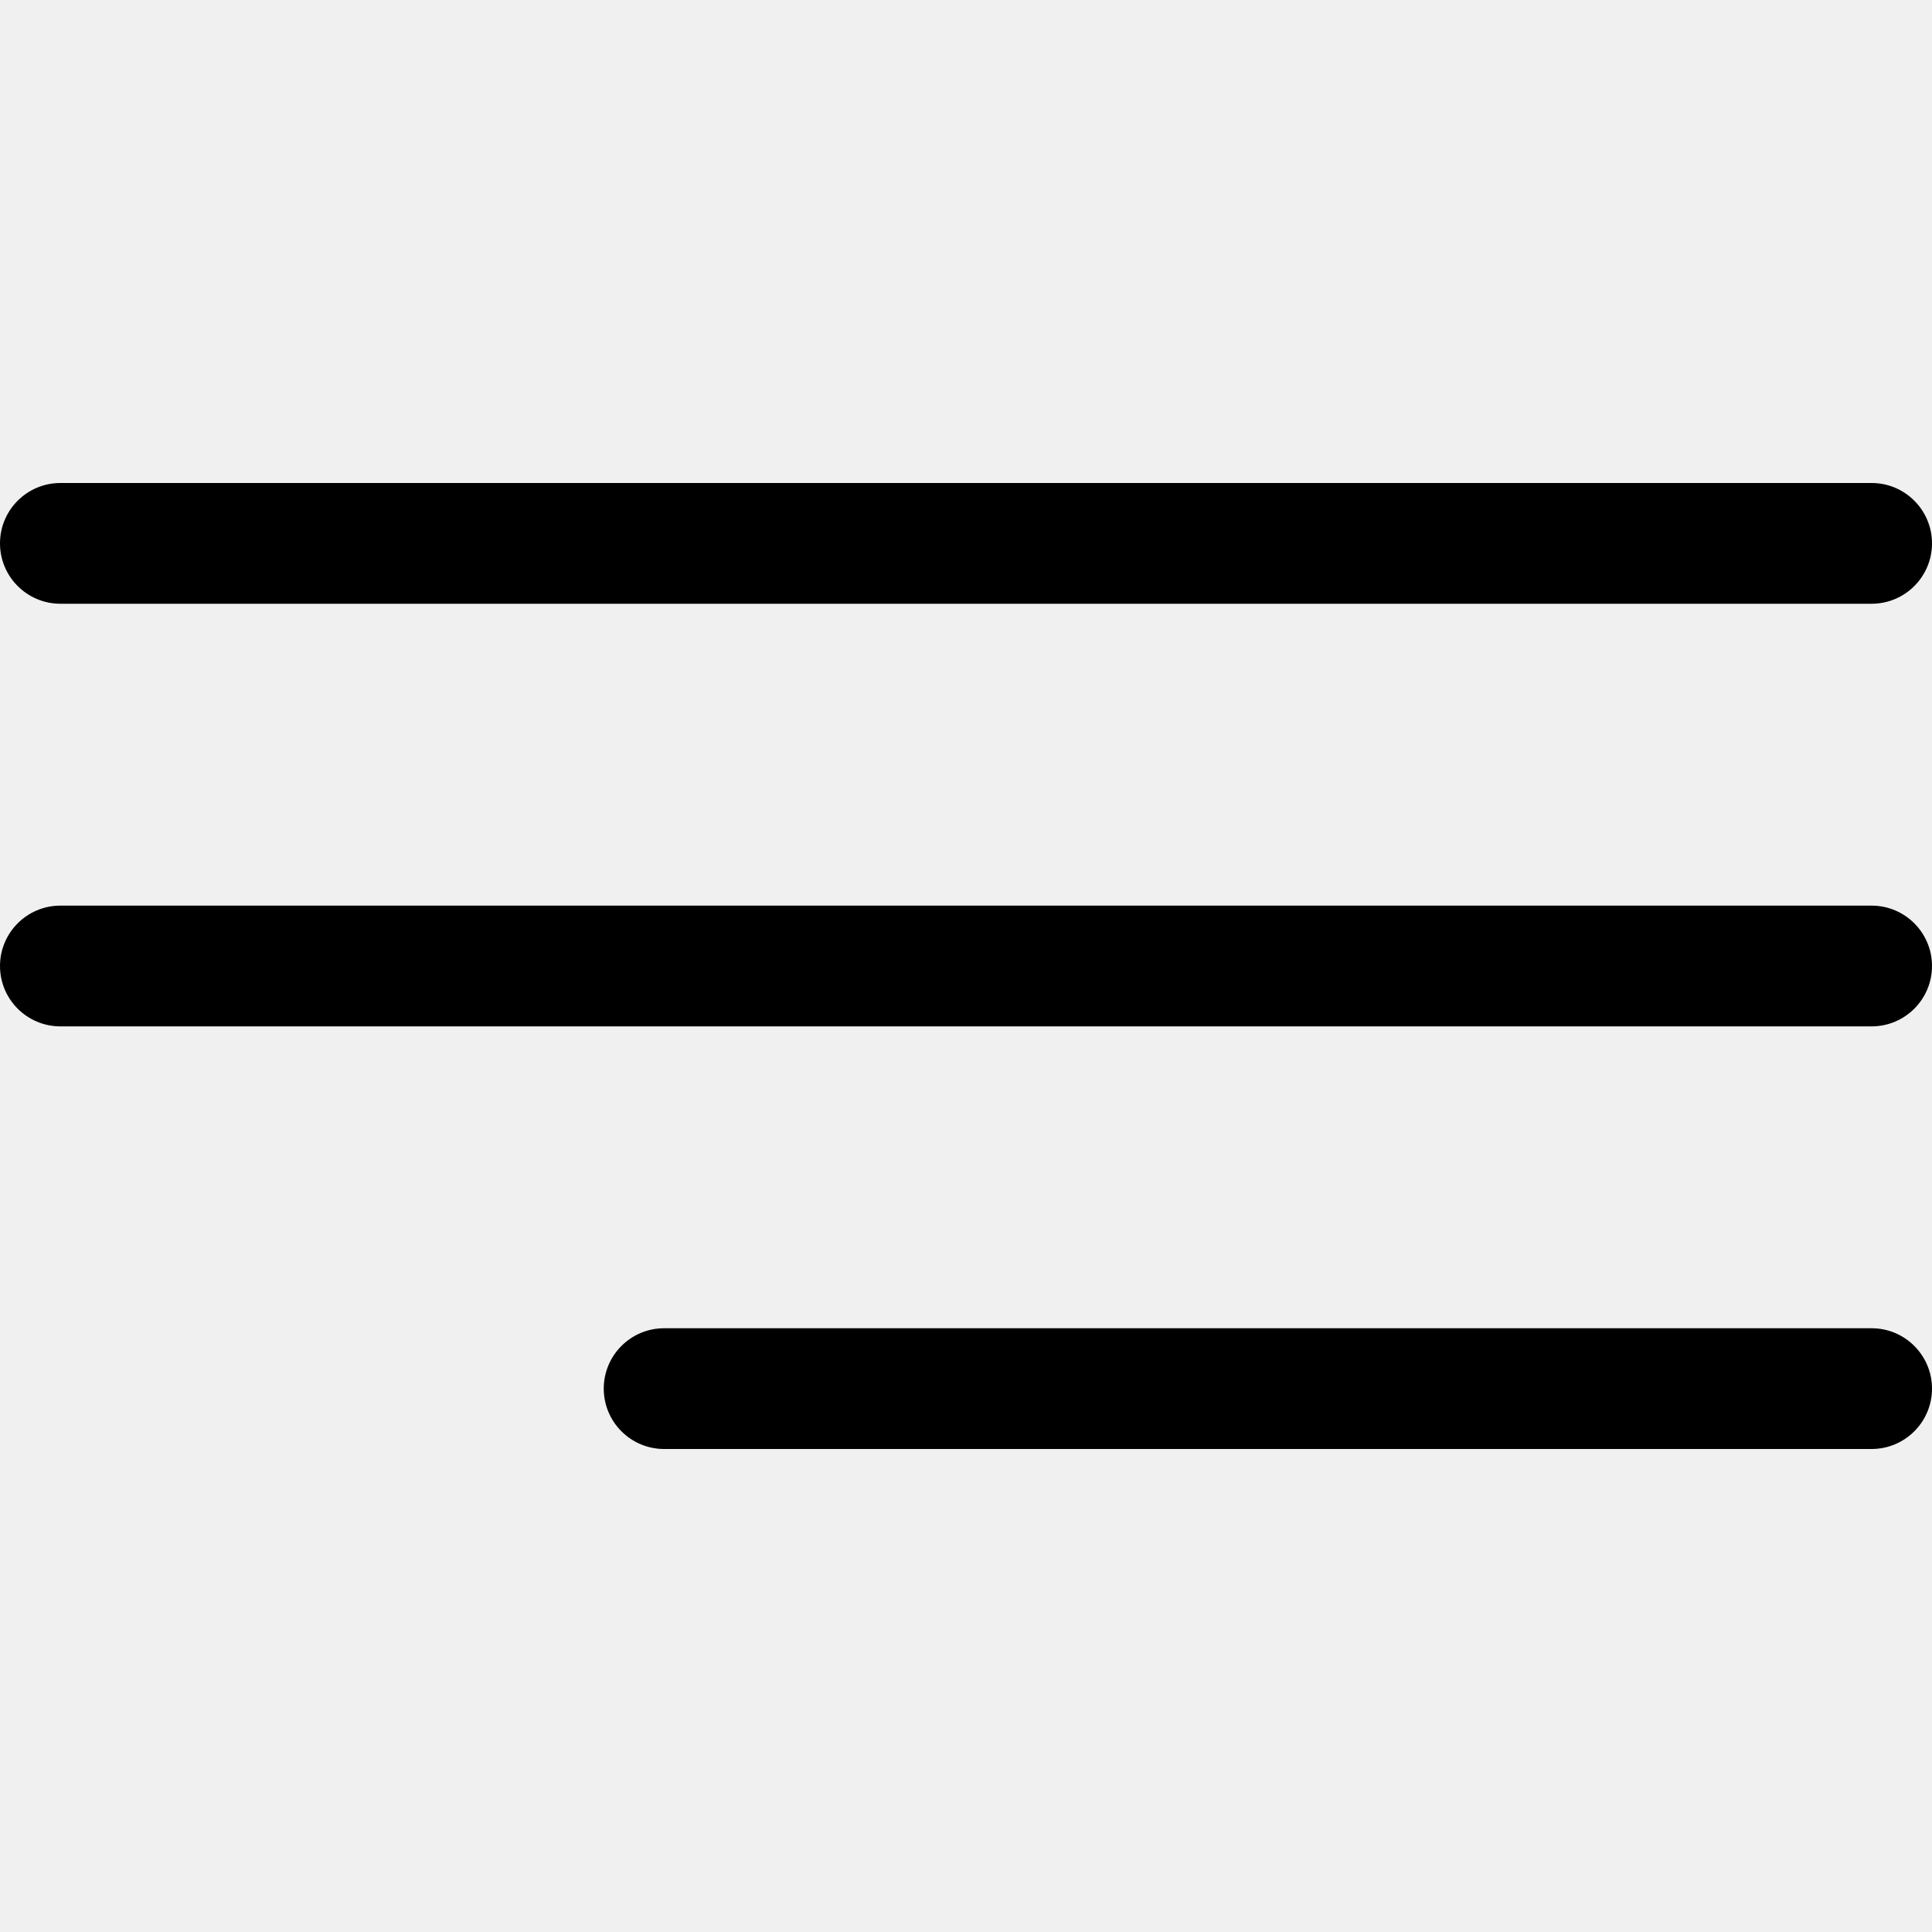
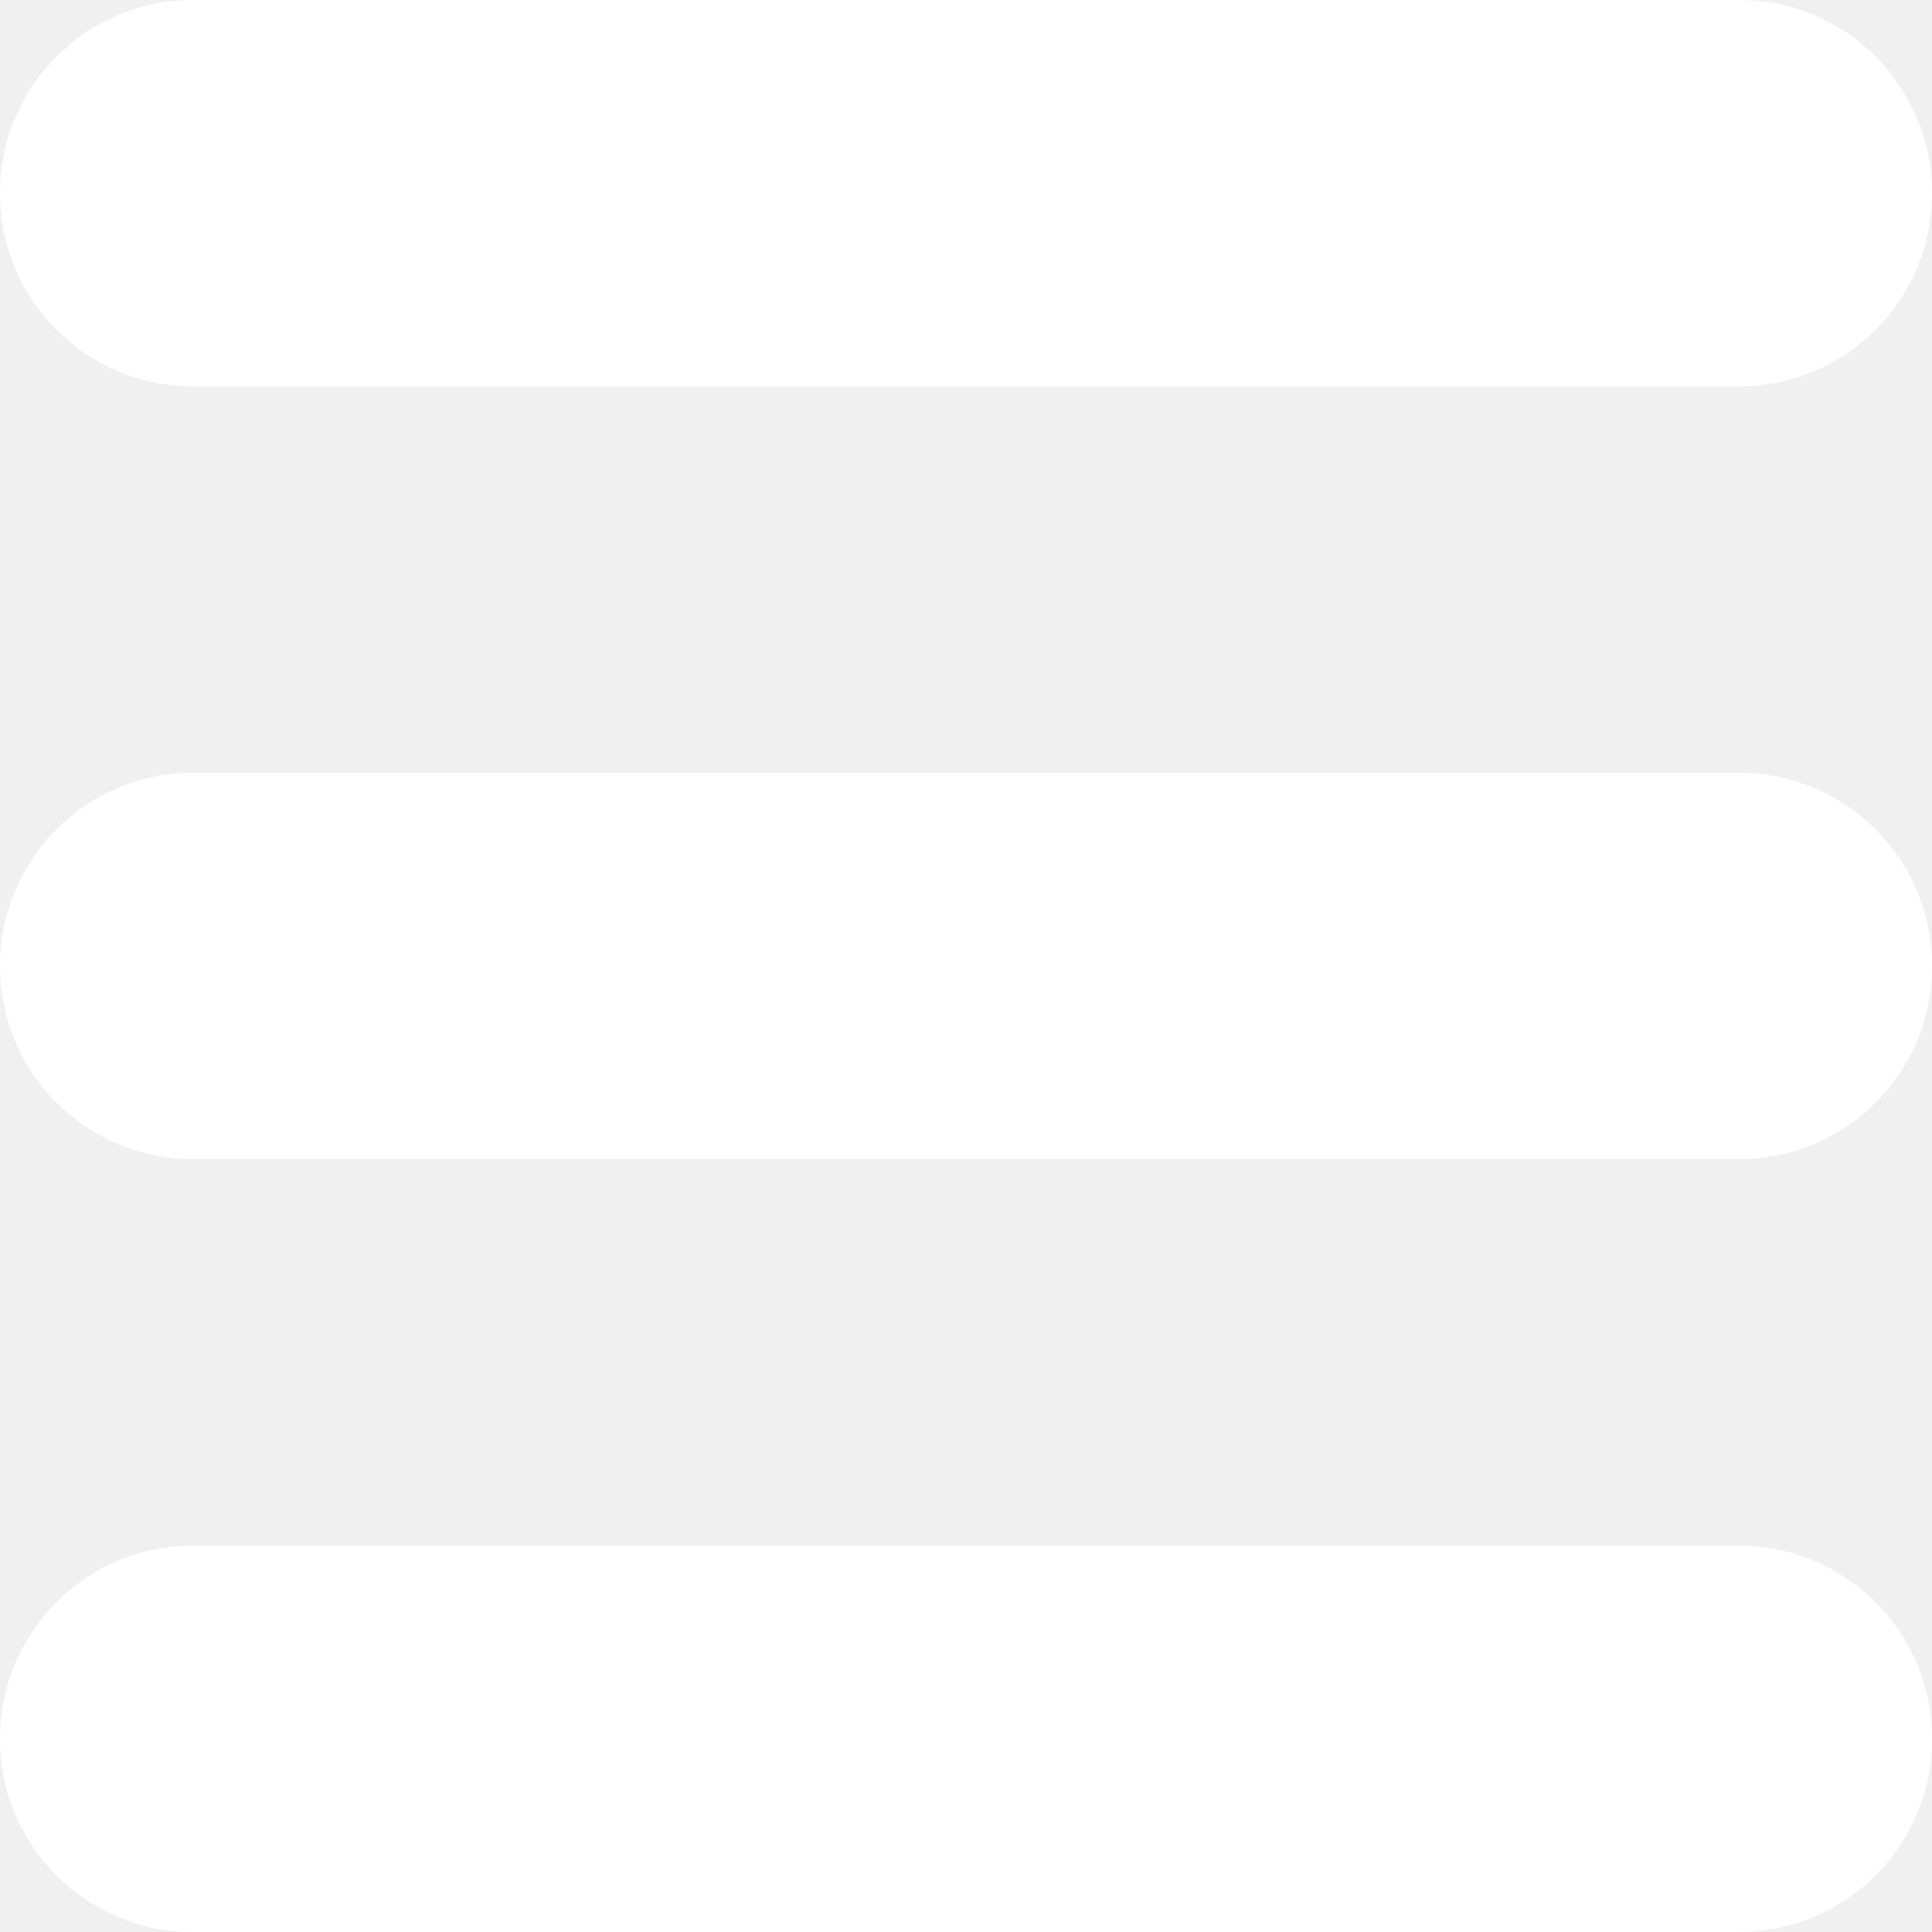
- <svg xmlns="http://www.w3.org/2000/svg" version="1.1" id="Capa_1" x="0px" y="0px" viewBox="0 0 384.97 384.97" style="enable-background:new 0 0 384.97 384.97;" xml:space="preserve">
-   <g>
-     <g id="Menu_1_">
-       <path d="M12.03,120.303h360.909c6.641,0,12.03-5.39,12.03-12.03c0-6.641-5.39-12.03-12.03-12.03H12.03    c-6.641,0-12.03,5.39-12.03,12.03C0,114.913,5.39,120.303,12.03,120.303z" />
-       <path d="M372.939,180.455H12.03c-6.641,0-12.03,5.39-12.03,12.03s5.39,12.03,12.03,12.03h360.909c6.641,0,12.03-5.39,12.03-12.03    S379.58,180.455,372.939,180.455z" />
-       <path d="M372.939,264.667H132.333c-6.641,0-12.03,5.39-12.03,12.03c0,6.641,5.39,12.03,12.03,12.03h240.606    c6.641,0,12.03-5.39,12.03-12.03C384.97,270.056,379.58,264.667,372.939,264.667z" />
-     </g>
-     <g>
- 	</g>
-     <g>
- 	</g>
-     <g>
- 	</g>
-     <g>
- 	</g>
-     <g>
- 	</g>
-     <g>
- 	</g>
+ <svg xmlns="http://www.w3.org/2000/svg" version="1.1" id="Layer_1" x="0px" y="0px" viewBox="0 0 150 150" style="enable-background:new 0 0 150 150;" xml:space="preserve">
+   <style type="text/css">
+ 	.st0{fill:#FFFFFF;}
+ </style>
+   <g id="XMLID_240_">
+     <path id="XMLID_241_" class="st0" d="M15,30h120c8.3,0,15-6.7,15-15s-6.7-15-15-15H15C6.7,0,0,6.7,0,15S6.7,30,15,30z" />
+     <path id="XMLID_242_" class="st0" d="M135,60H15C6.7,60,0,66.7,0,75s6.7,15,15,15h120c8.3,0,15-6.7,15-15S143.3,60,135,60z" />
+     <path id="XMLID_243_" class="st0" d="M135,120H15c-8.3,0-15,6.7-15,15s6.7,15,15,15h120c8.3,0,15-6.7,15-15S143.3,120,135,120z" />
  </g>
-   <g>
- </g>
-   <g>
- </g>
-   <g>
- </g>
-   <g>
- </g>
-   <g>
- </g>
-   <g>
- </g>
-   <g>
- </g>
-   <g>
- </g>
-   <g>
- </g>
-   <g>
- </g>
-   <g>
- </g>
-   <g>
- </g>
-   <g>
- </g>
-   <g>
- </g>
-   <g>
- </g>
</svg>
